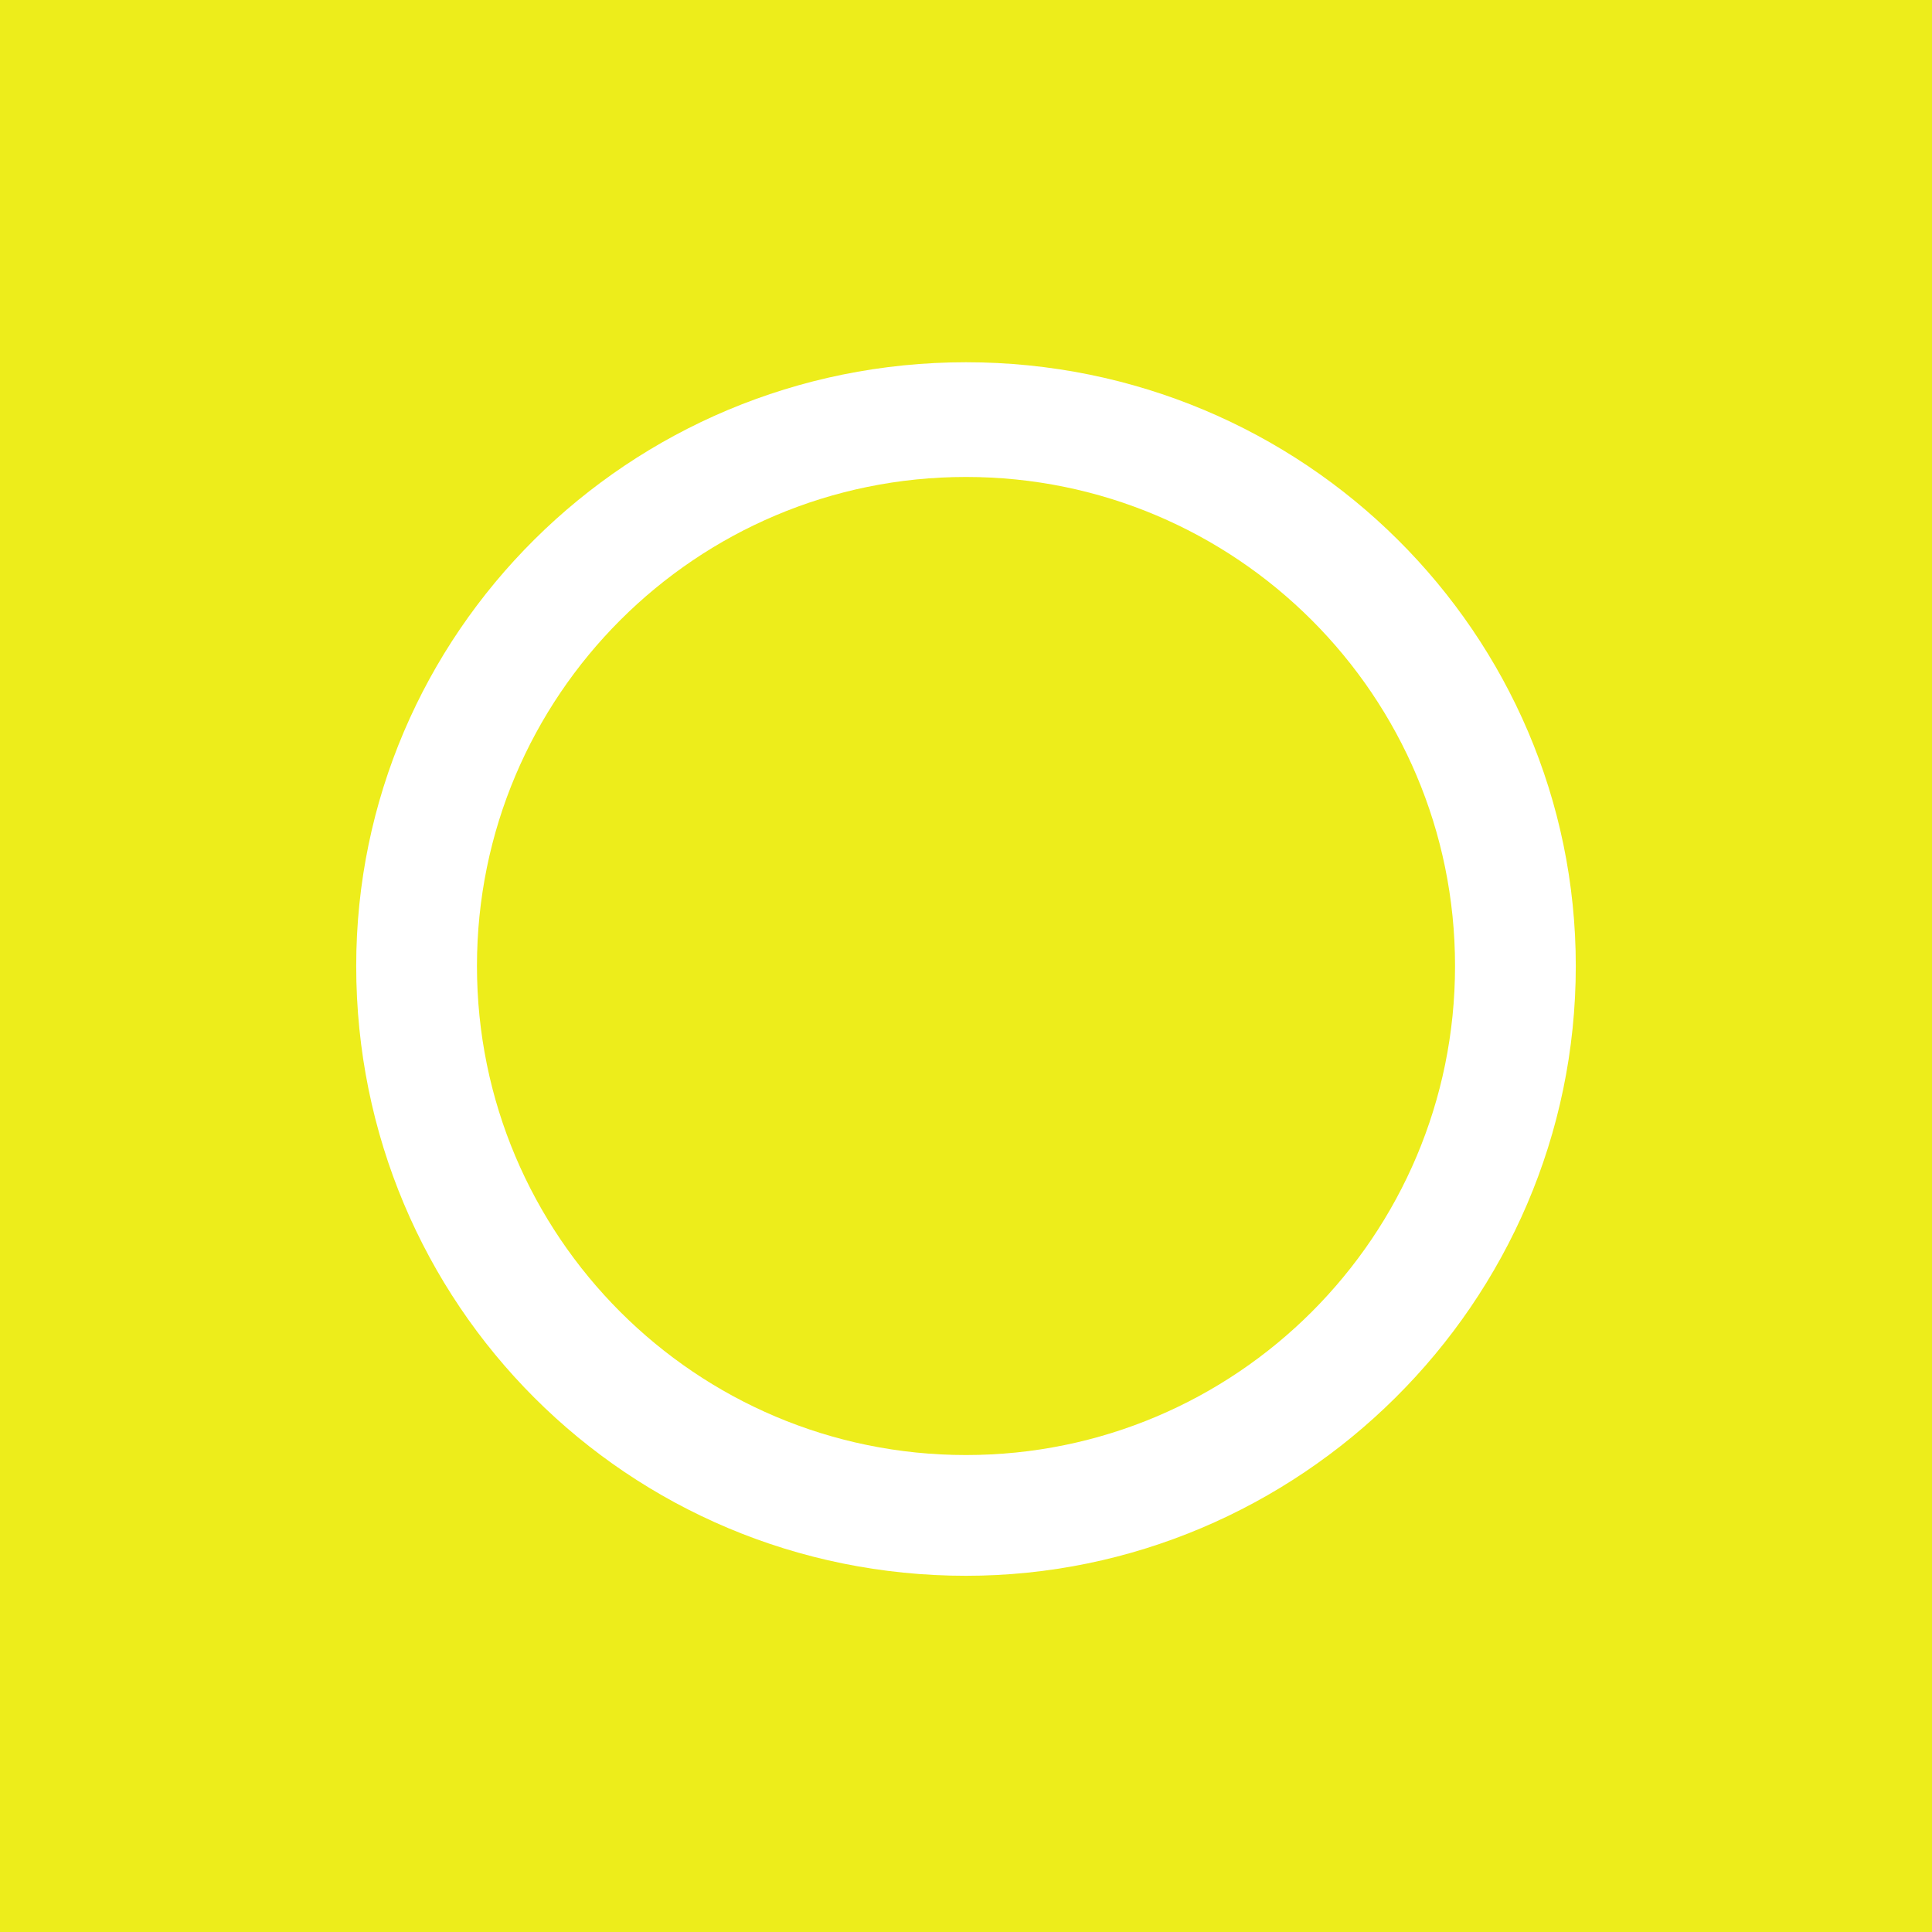
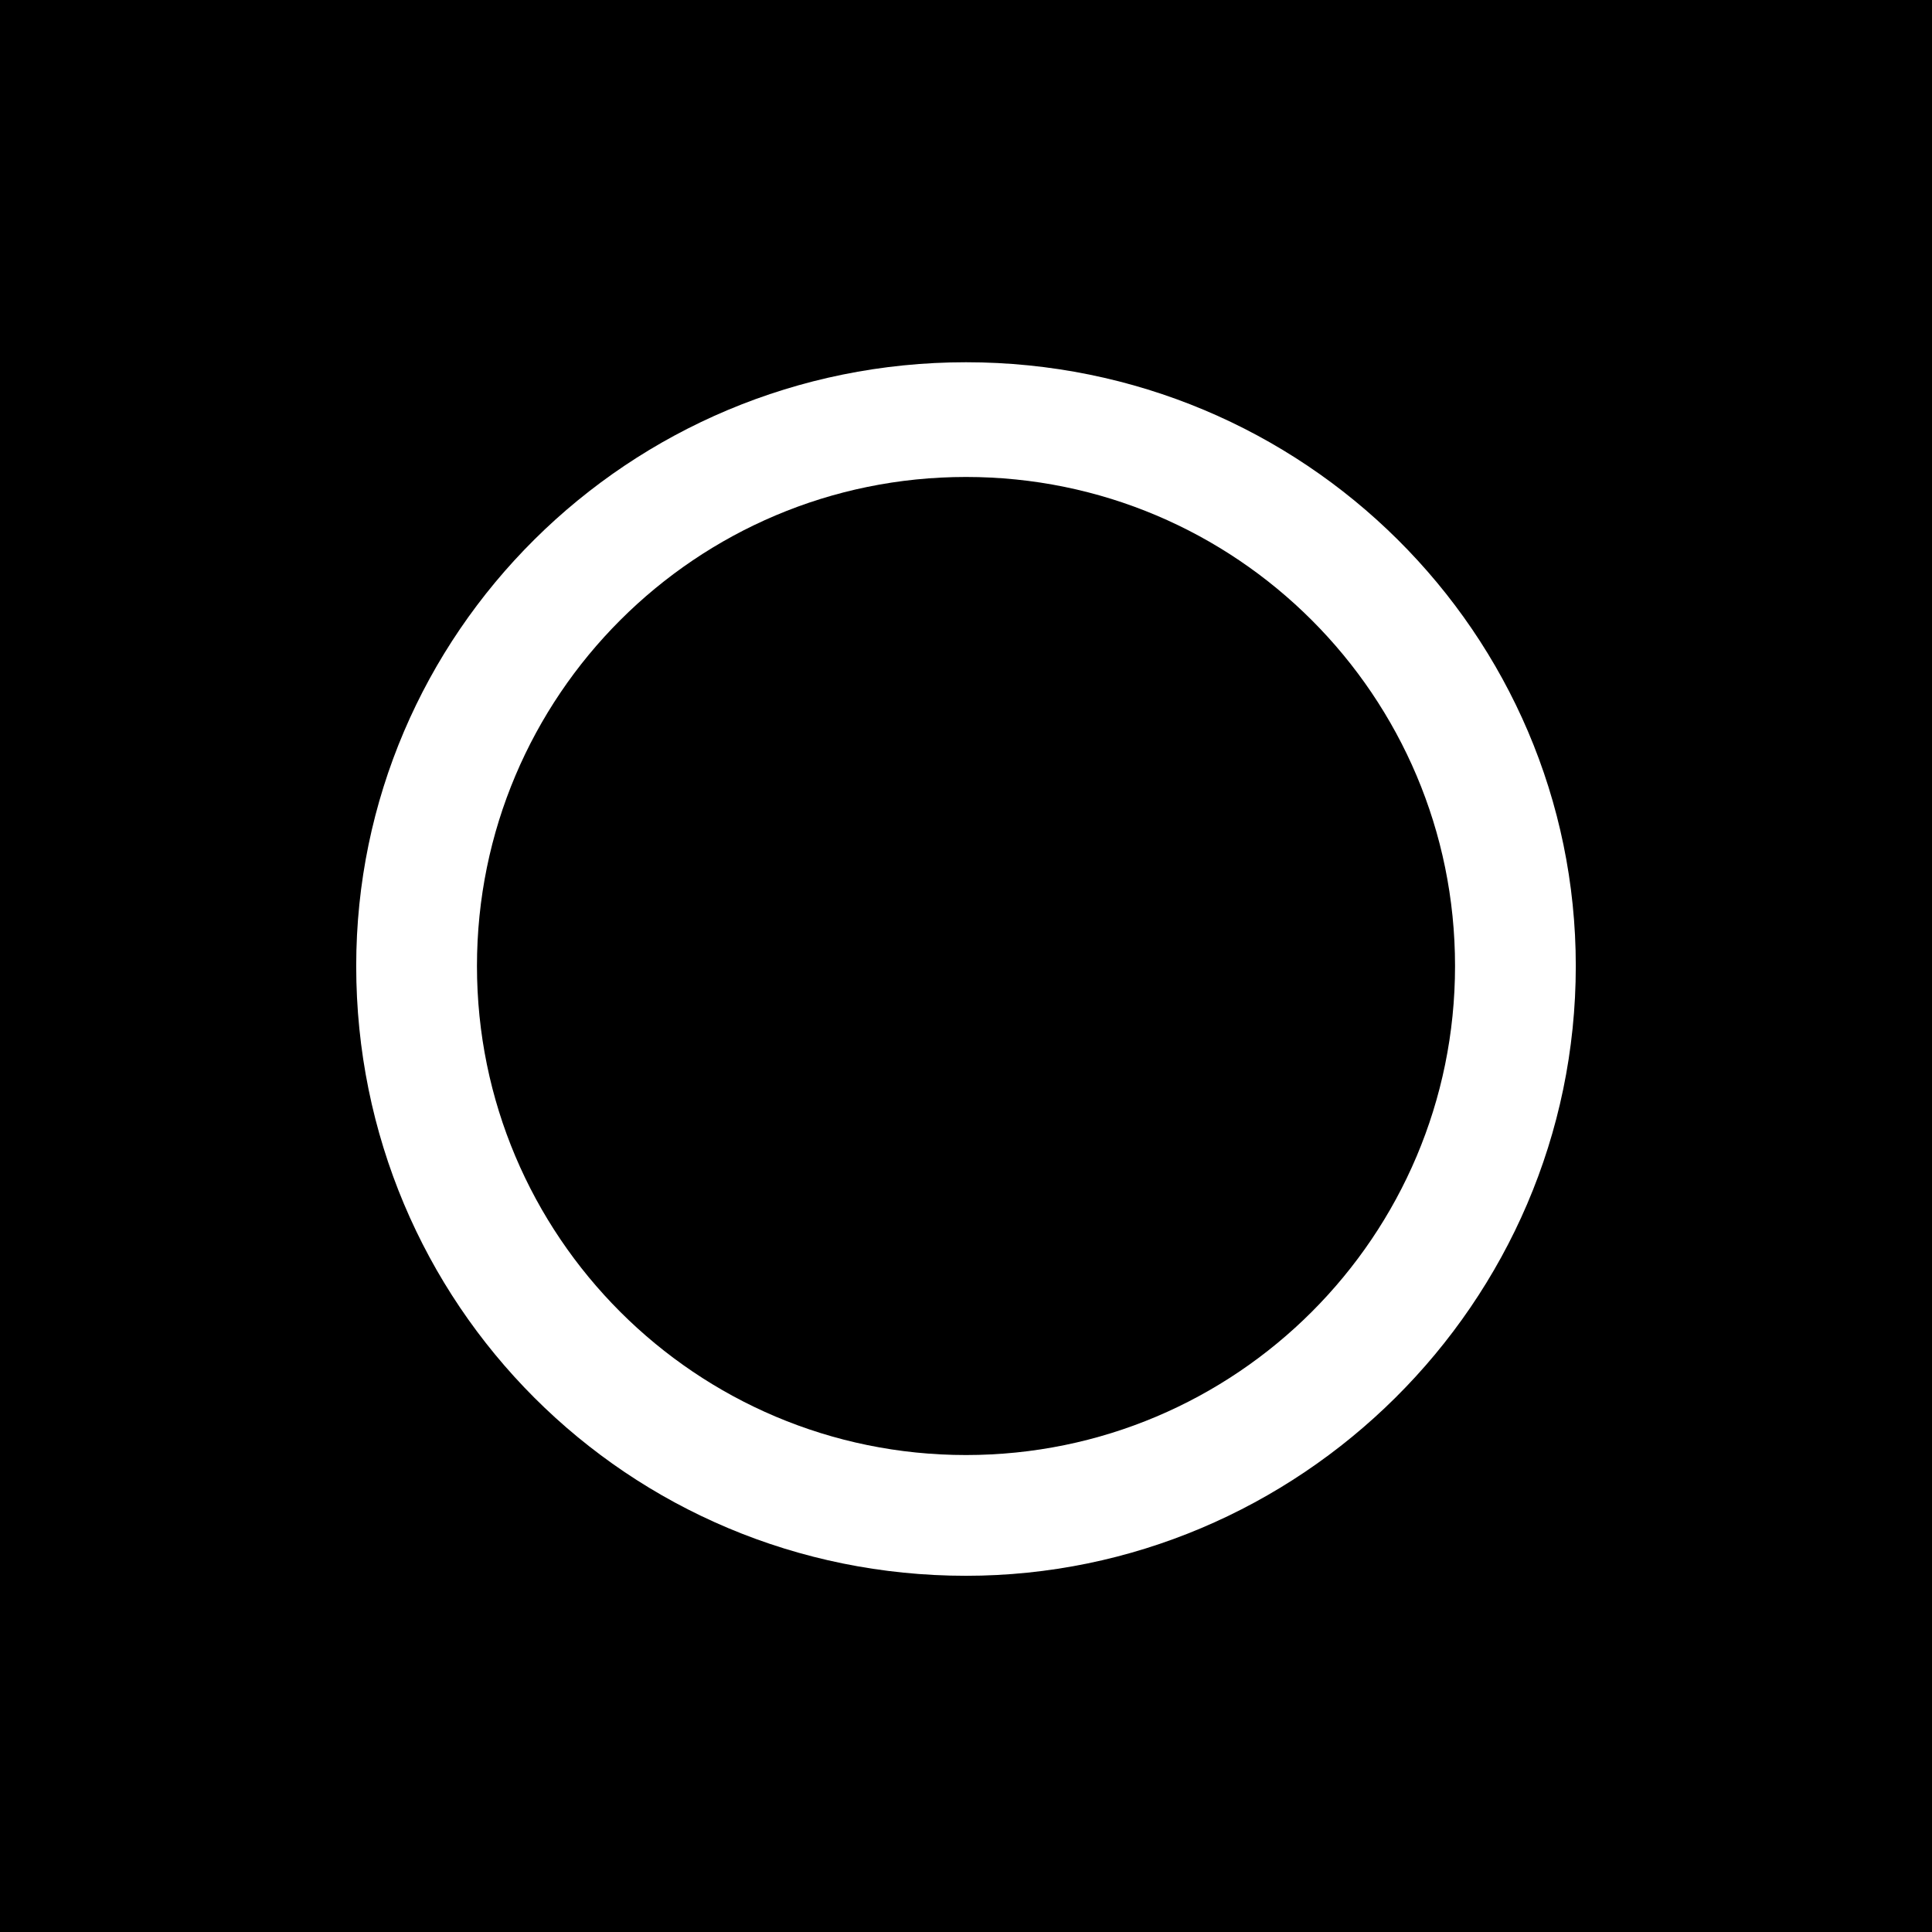
- <svg xmlns="http://www.w3.org/2000/svg" version="1.1" id="Capa_1" x="0px" y="0px" viewBox="0 0 90 90" style="enable-background:new 0 0 90 90;" xml:space="preserve">
-   <style type="text/css">
- 	.st0{fill:#EDED1B;}
- </style>
-   <g id="_x38_918edd6-9931-46df-b18f-9a5635e3f53f" transform="matrix(2.8125,0,0,2.8125,0,0)">
-     <circle class="st0" cx="16" cy="16" r="8.1" />
-     <path class="st0" d="M32,0H0v32h32V0z M16,26.1c-5.6,0-10.1-4.5-10.1-10.1C5.9,10.5,10.4,6,16,6S26.1,10.5,26.1,16   C26.1,21.6,21.5,26.1,16,26.1z" />
+ <svg xmlns="http://www.w3.org/2000/svg" version="1.1" x="0px" y="0px" viewBox="0 0 90 90" style="enable-background:new 0 0 90 90;" xml:space="preserve">
+   <g transform="matrix(2.8125,0,0,2.8125,0,0)">
+     <circle cx="16" cy="16" r="8.1" />
+     <path d="M32,0H0v32h32V0z M16,26.1c-5.6,0-10.1-4.5-10.1-10.1C5.9,10.5,10.4,6,16,6S26.1,10.5,26.1,16   C26.1,21.6,21.5,26.1,16,26.1z" />
  </g>
</svg>
